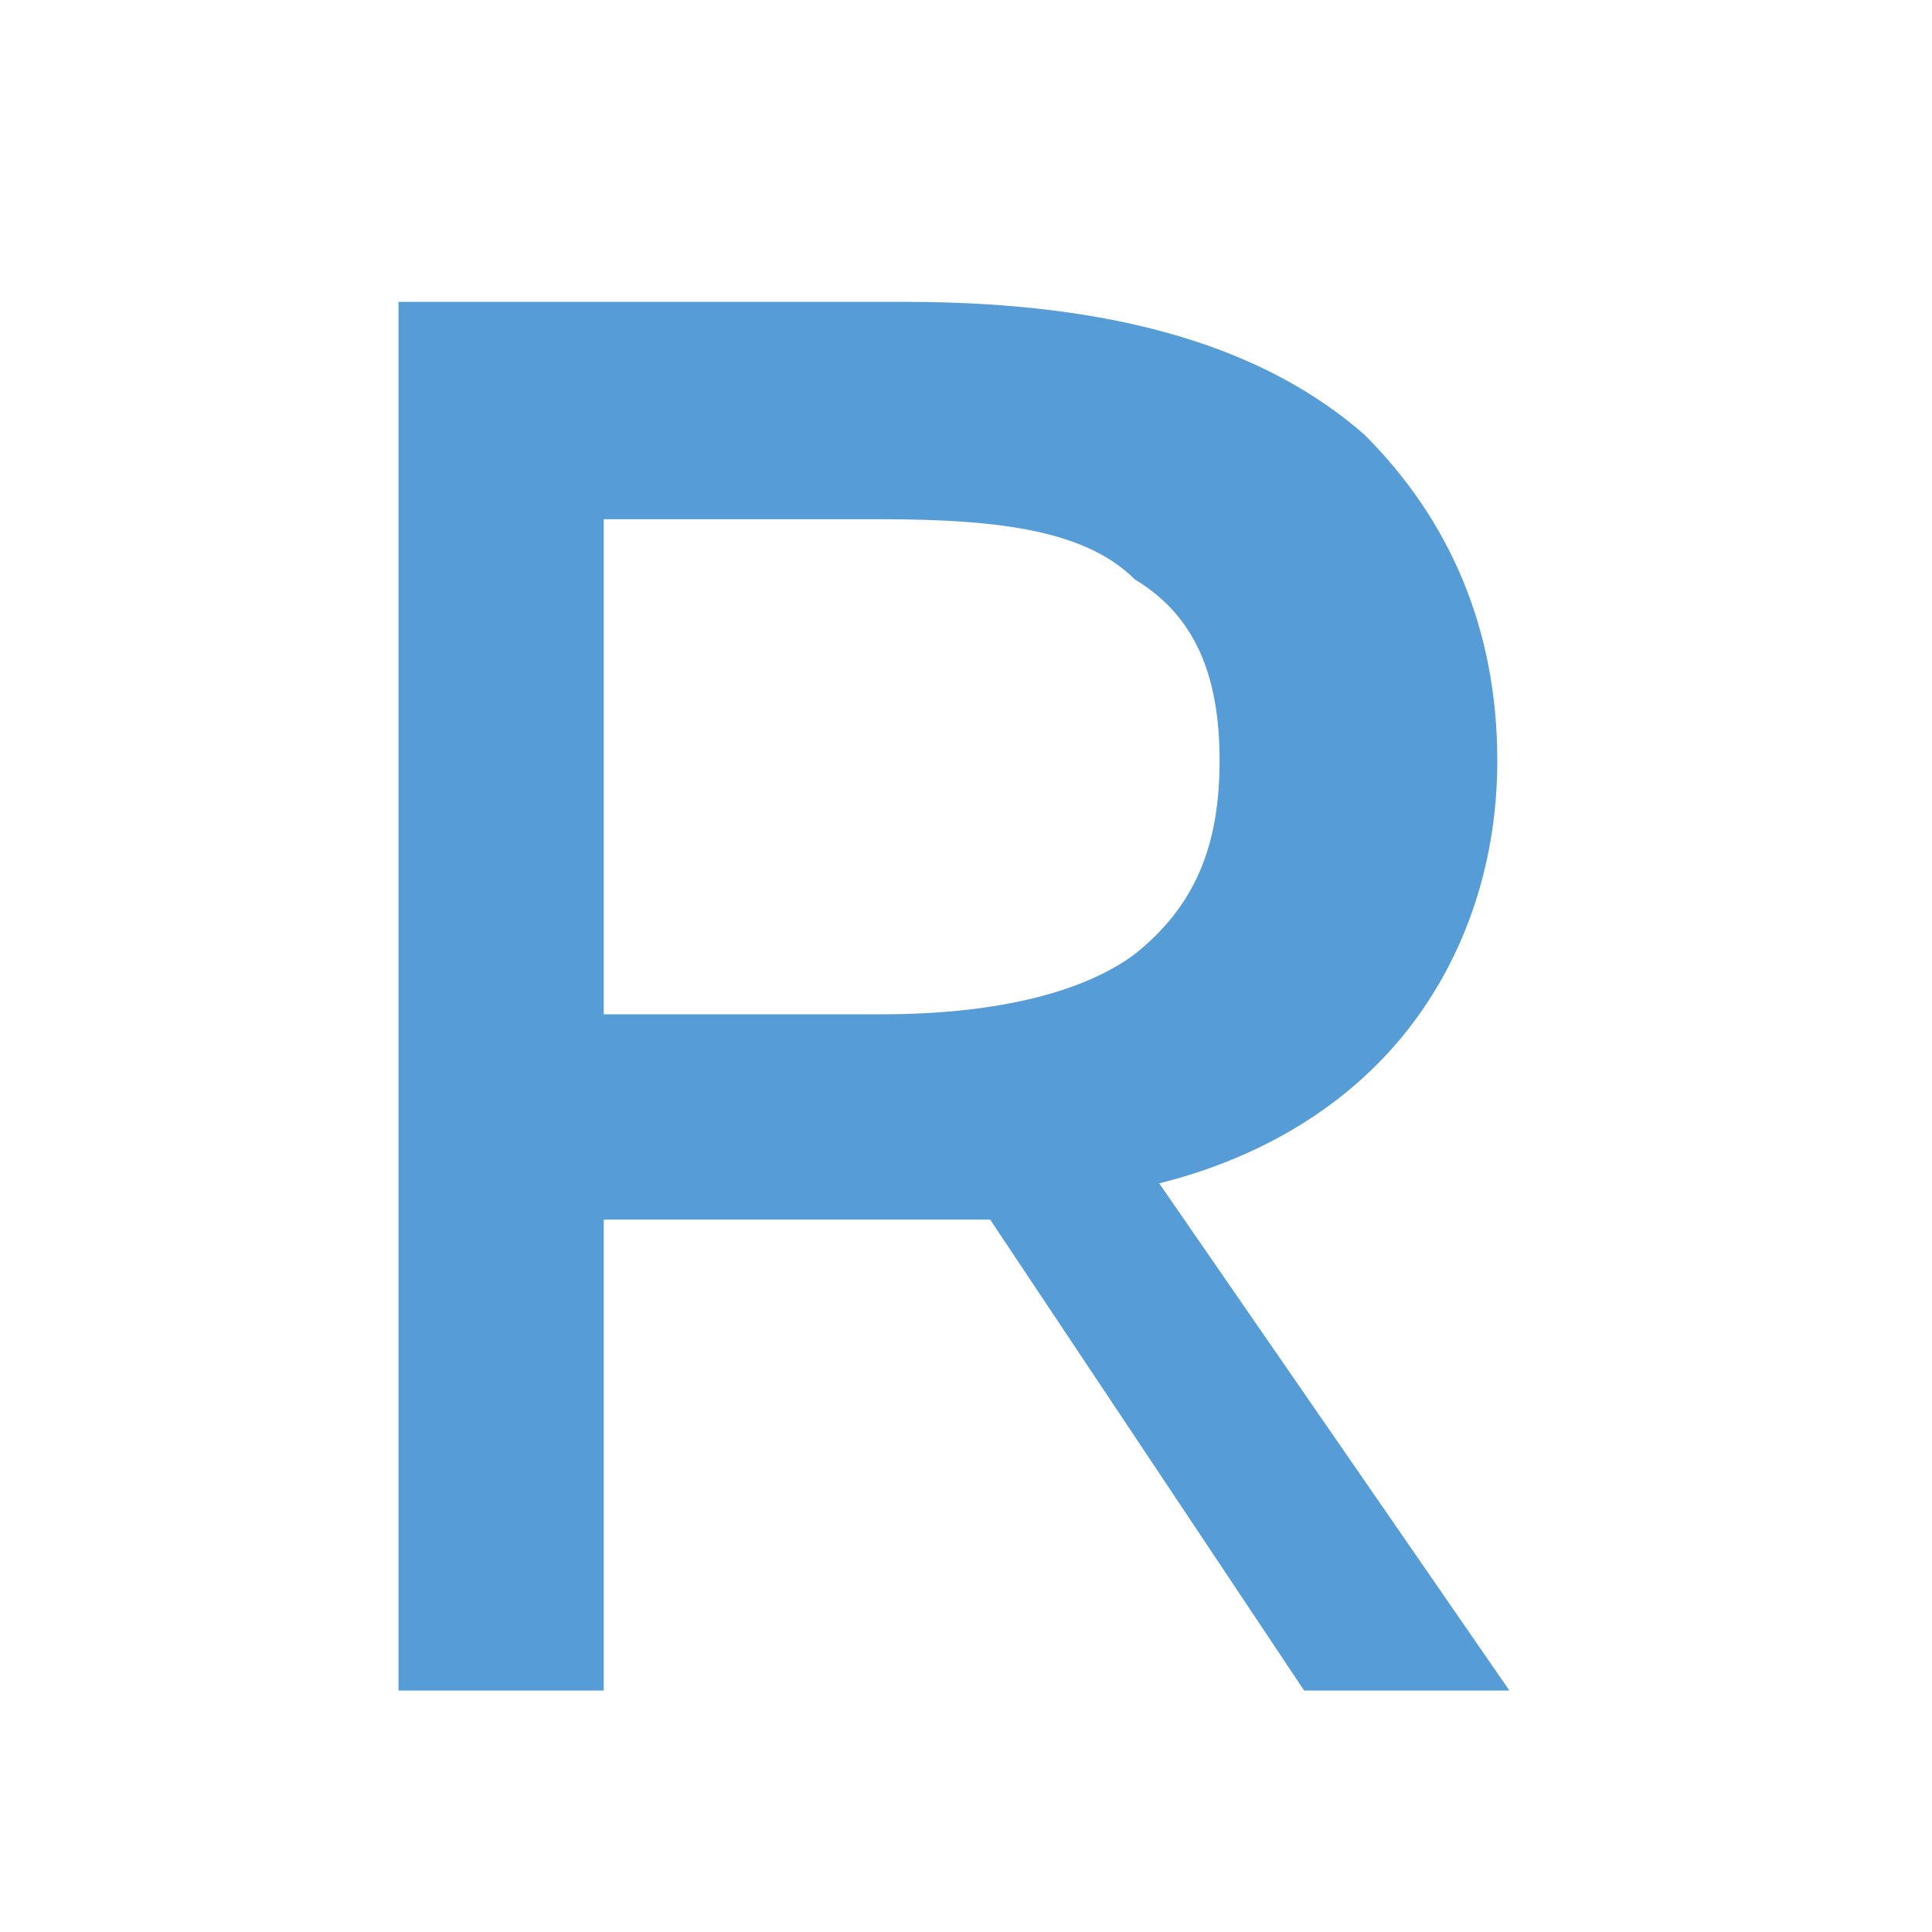
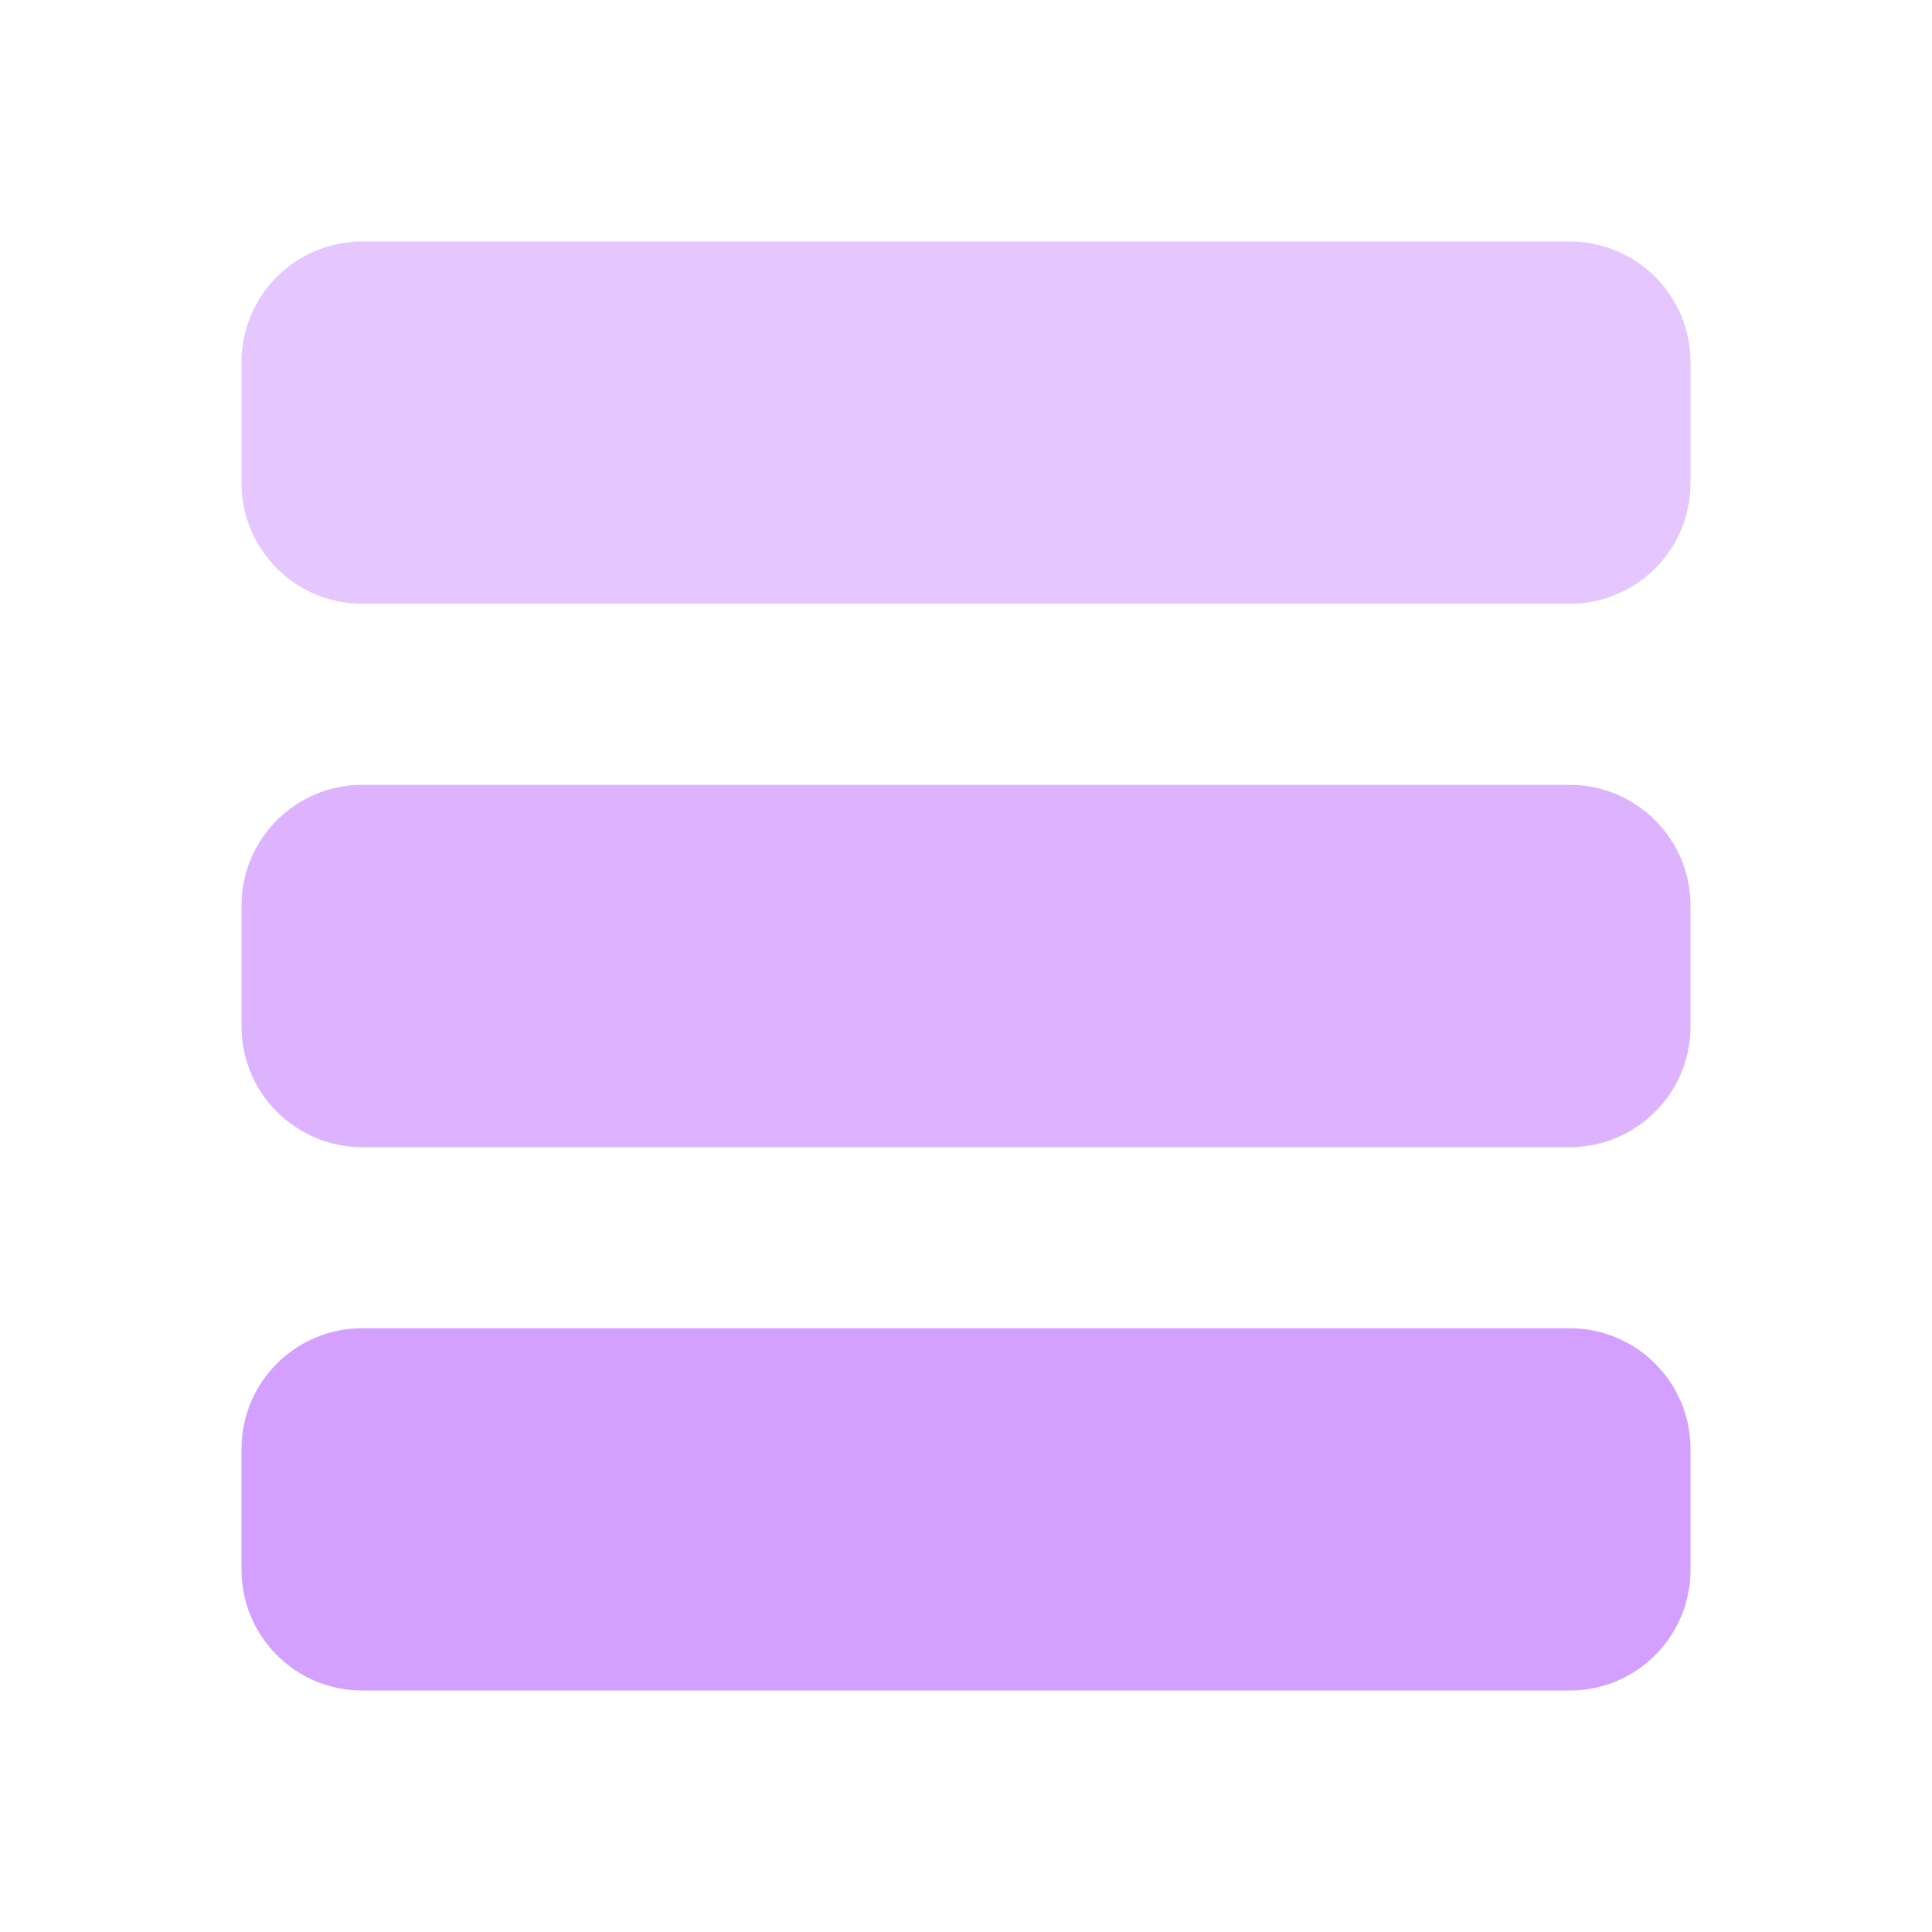
<svg xmlns="http://www.w3.org/2000/svg" width="16" height="16" viewBox="0 0 16 16">
-   <path fill-rule="evenodd" clip-rule="evenodd" d="M3 2.5h4.5c1.8 0 3 .4 3.8 1.1.7.7 1.1 1.6 1.1 2.7 0 .9-.3 1.7-.8 2.3-.5.6-1.2 1-2 1.2L12.5 14H10.8l-2.6-3.9H5v3.9H3.3V2.5zM5 8.4h2.3c1 0 1.7-.2 2.1-.5.5-.4.7-.9.7-1.6 0-.7-.2-1.2-.7-1.5-.4-.4-1.1-.5-2.1-.5H5v4.1z" fill="#569CD6" />
+   <rect x="2" y="2" width="12" height="3" rx="1" fill="#D4A0FF" opacity="0.6" />
+   <rect x="2" y="6.5" width="12" height="3" rx="1" fill="#D4A0FF" opacity="0.8" />
+   <rect x="2" y="11" width="12" height="3" rx="1" fill="#D4A0FF" />
</svg>
